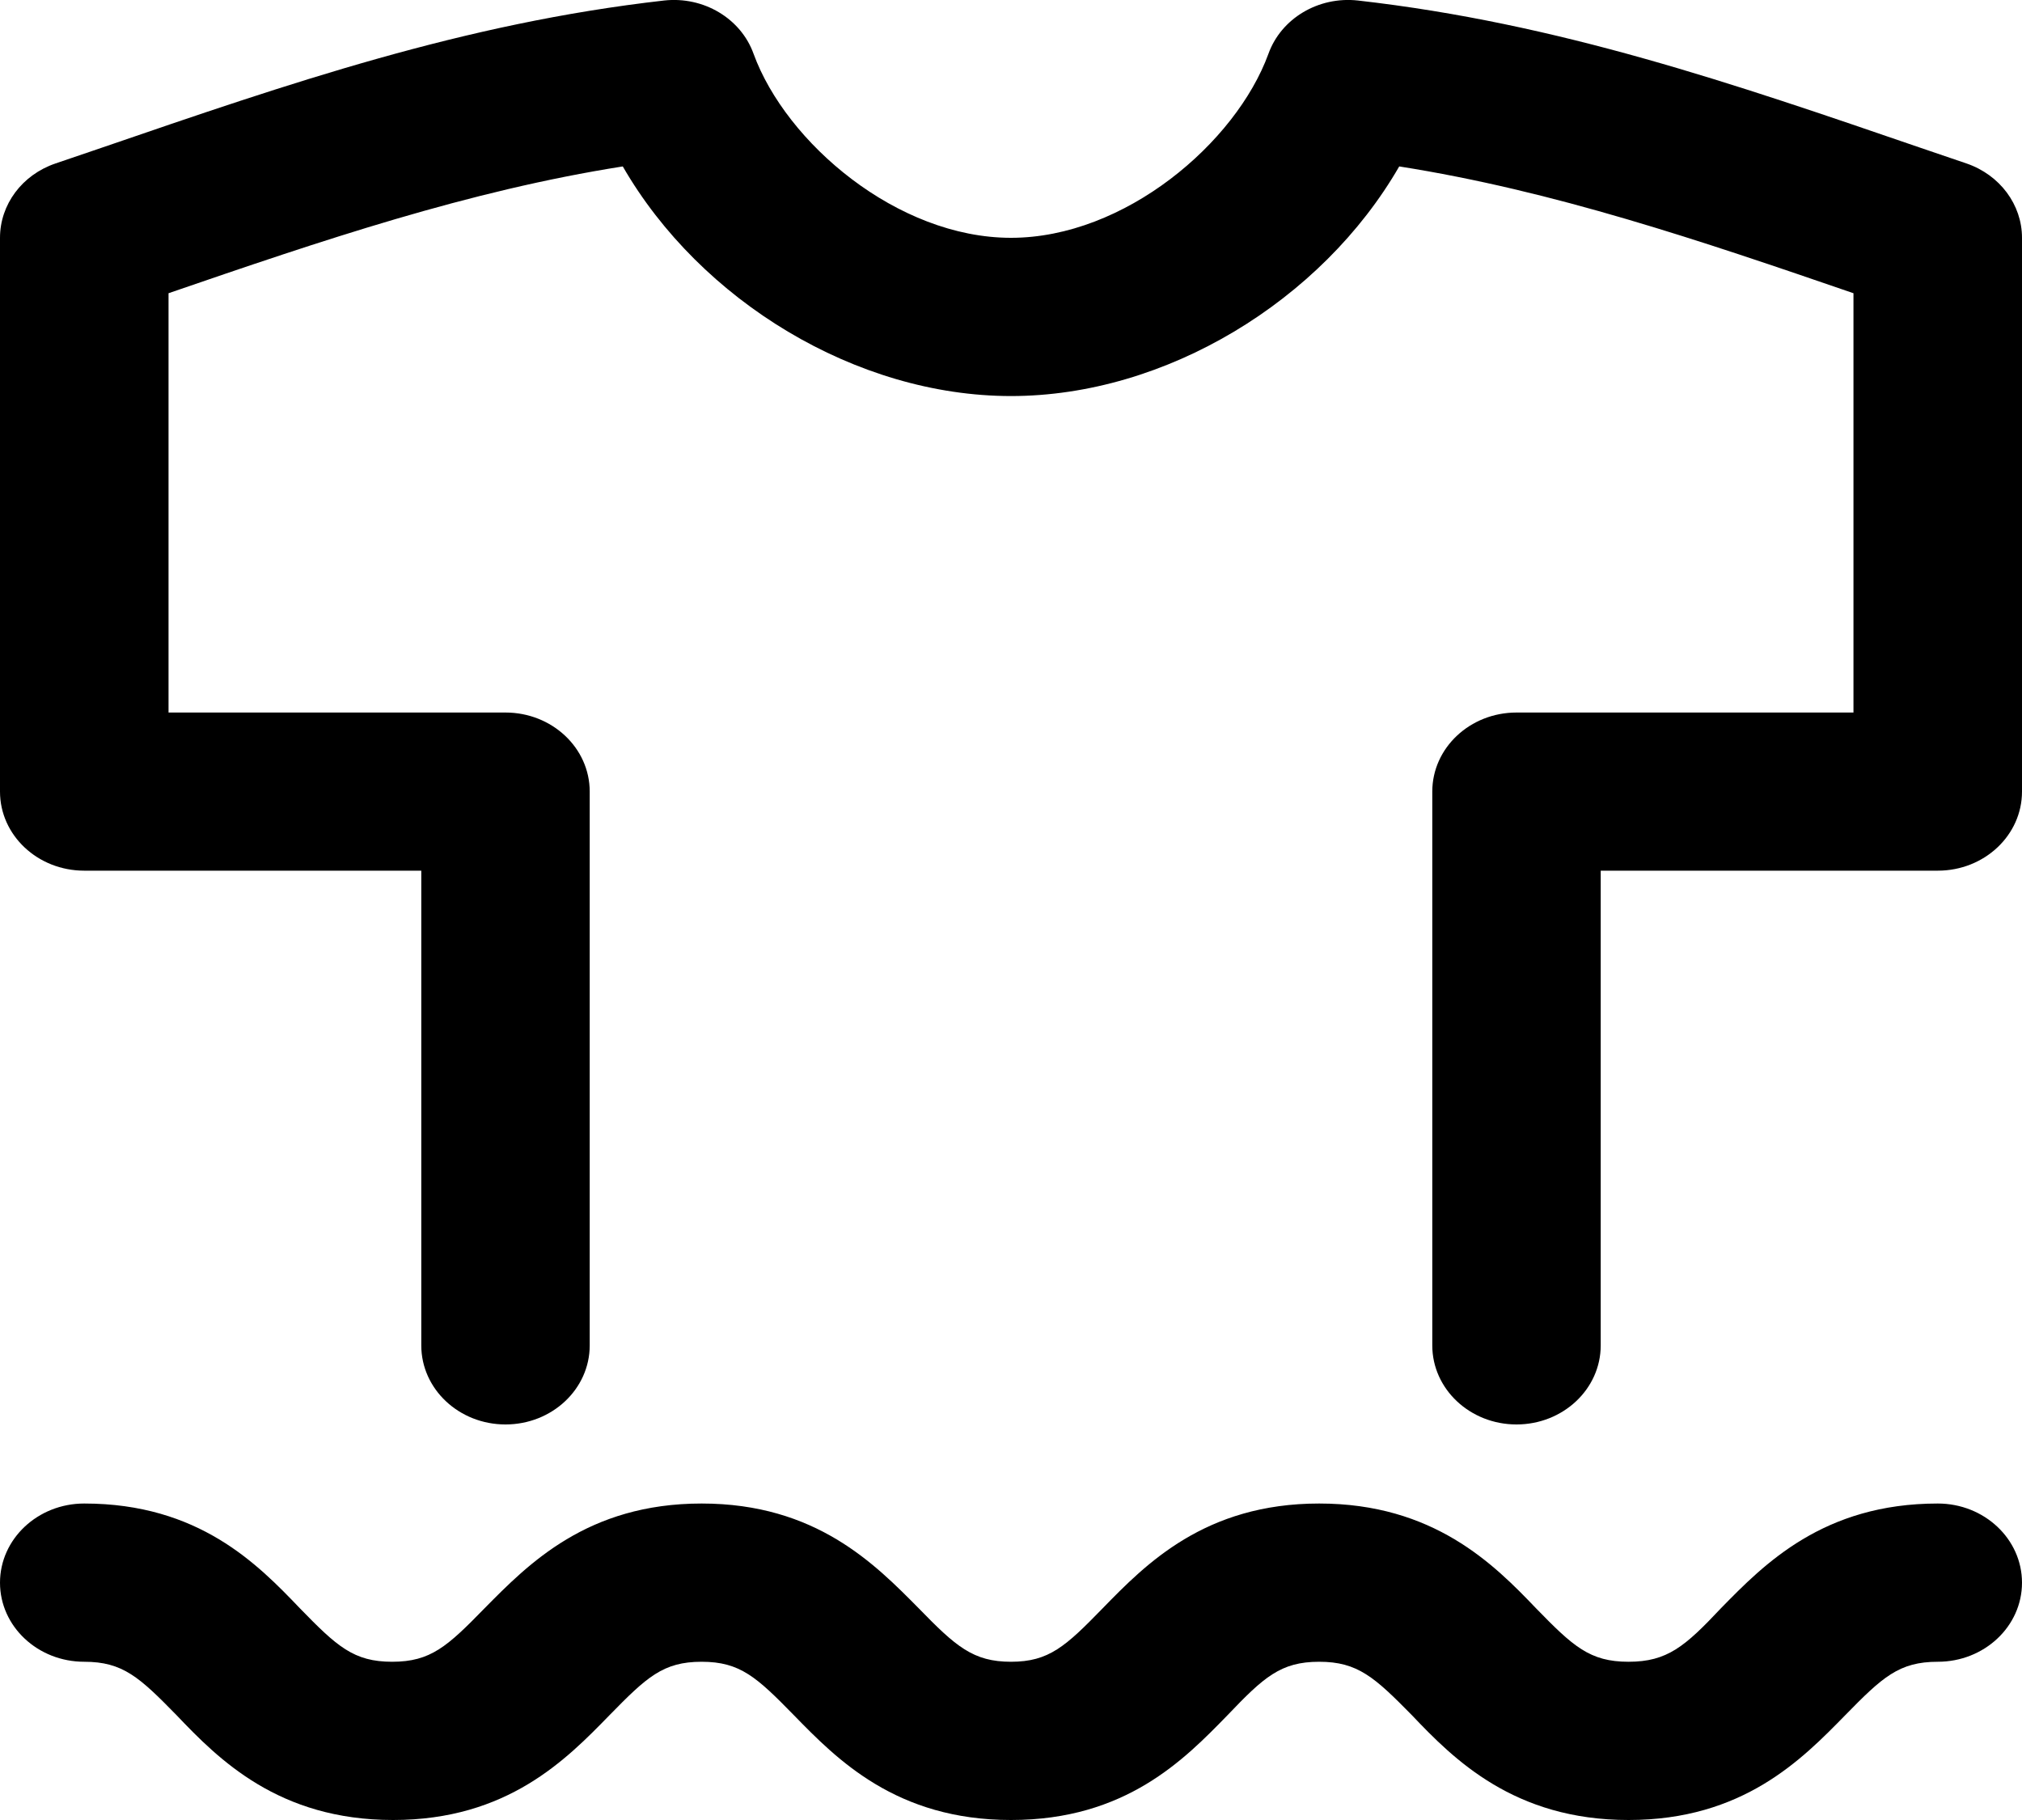
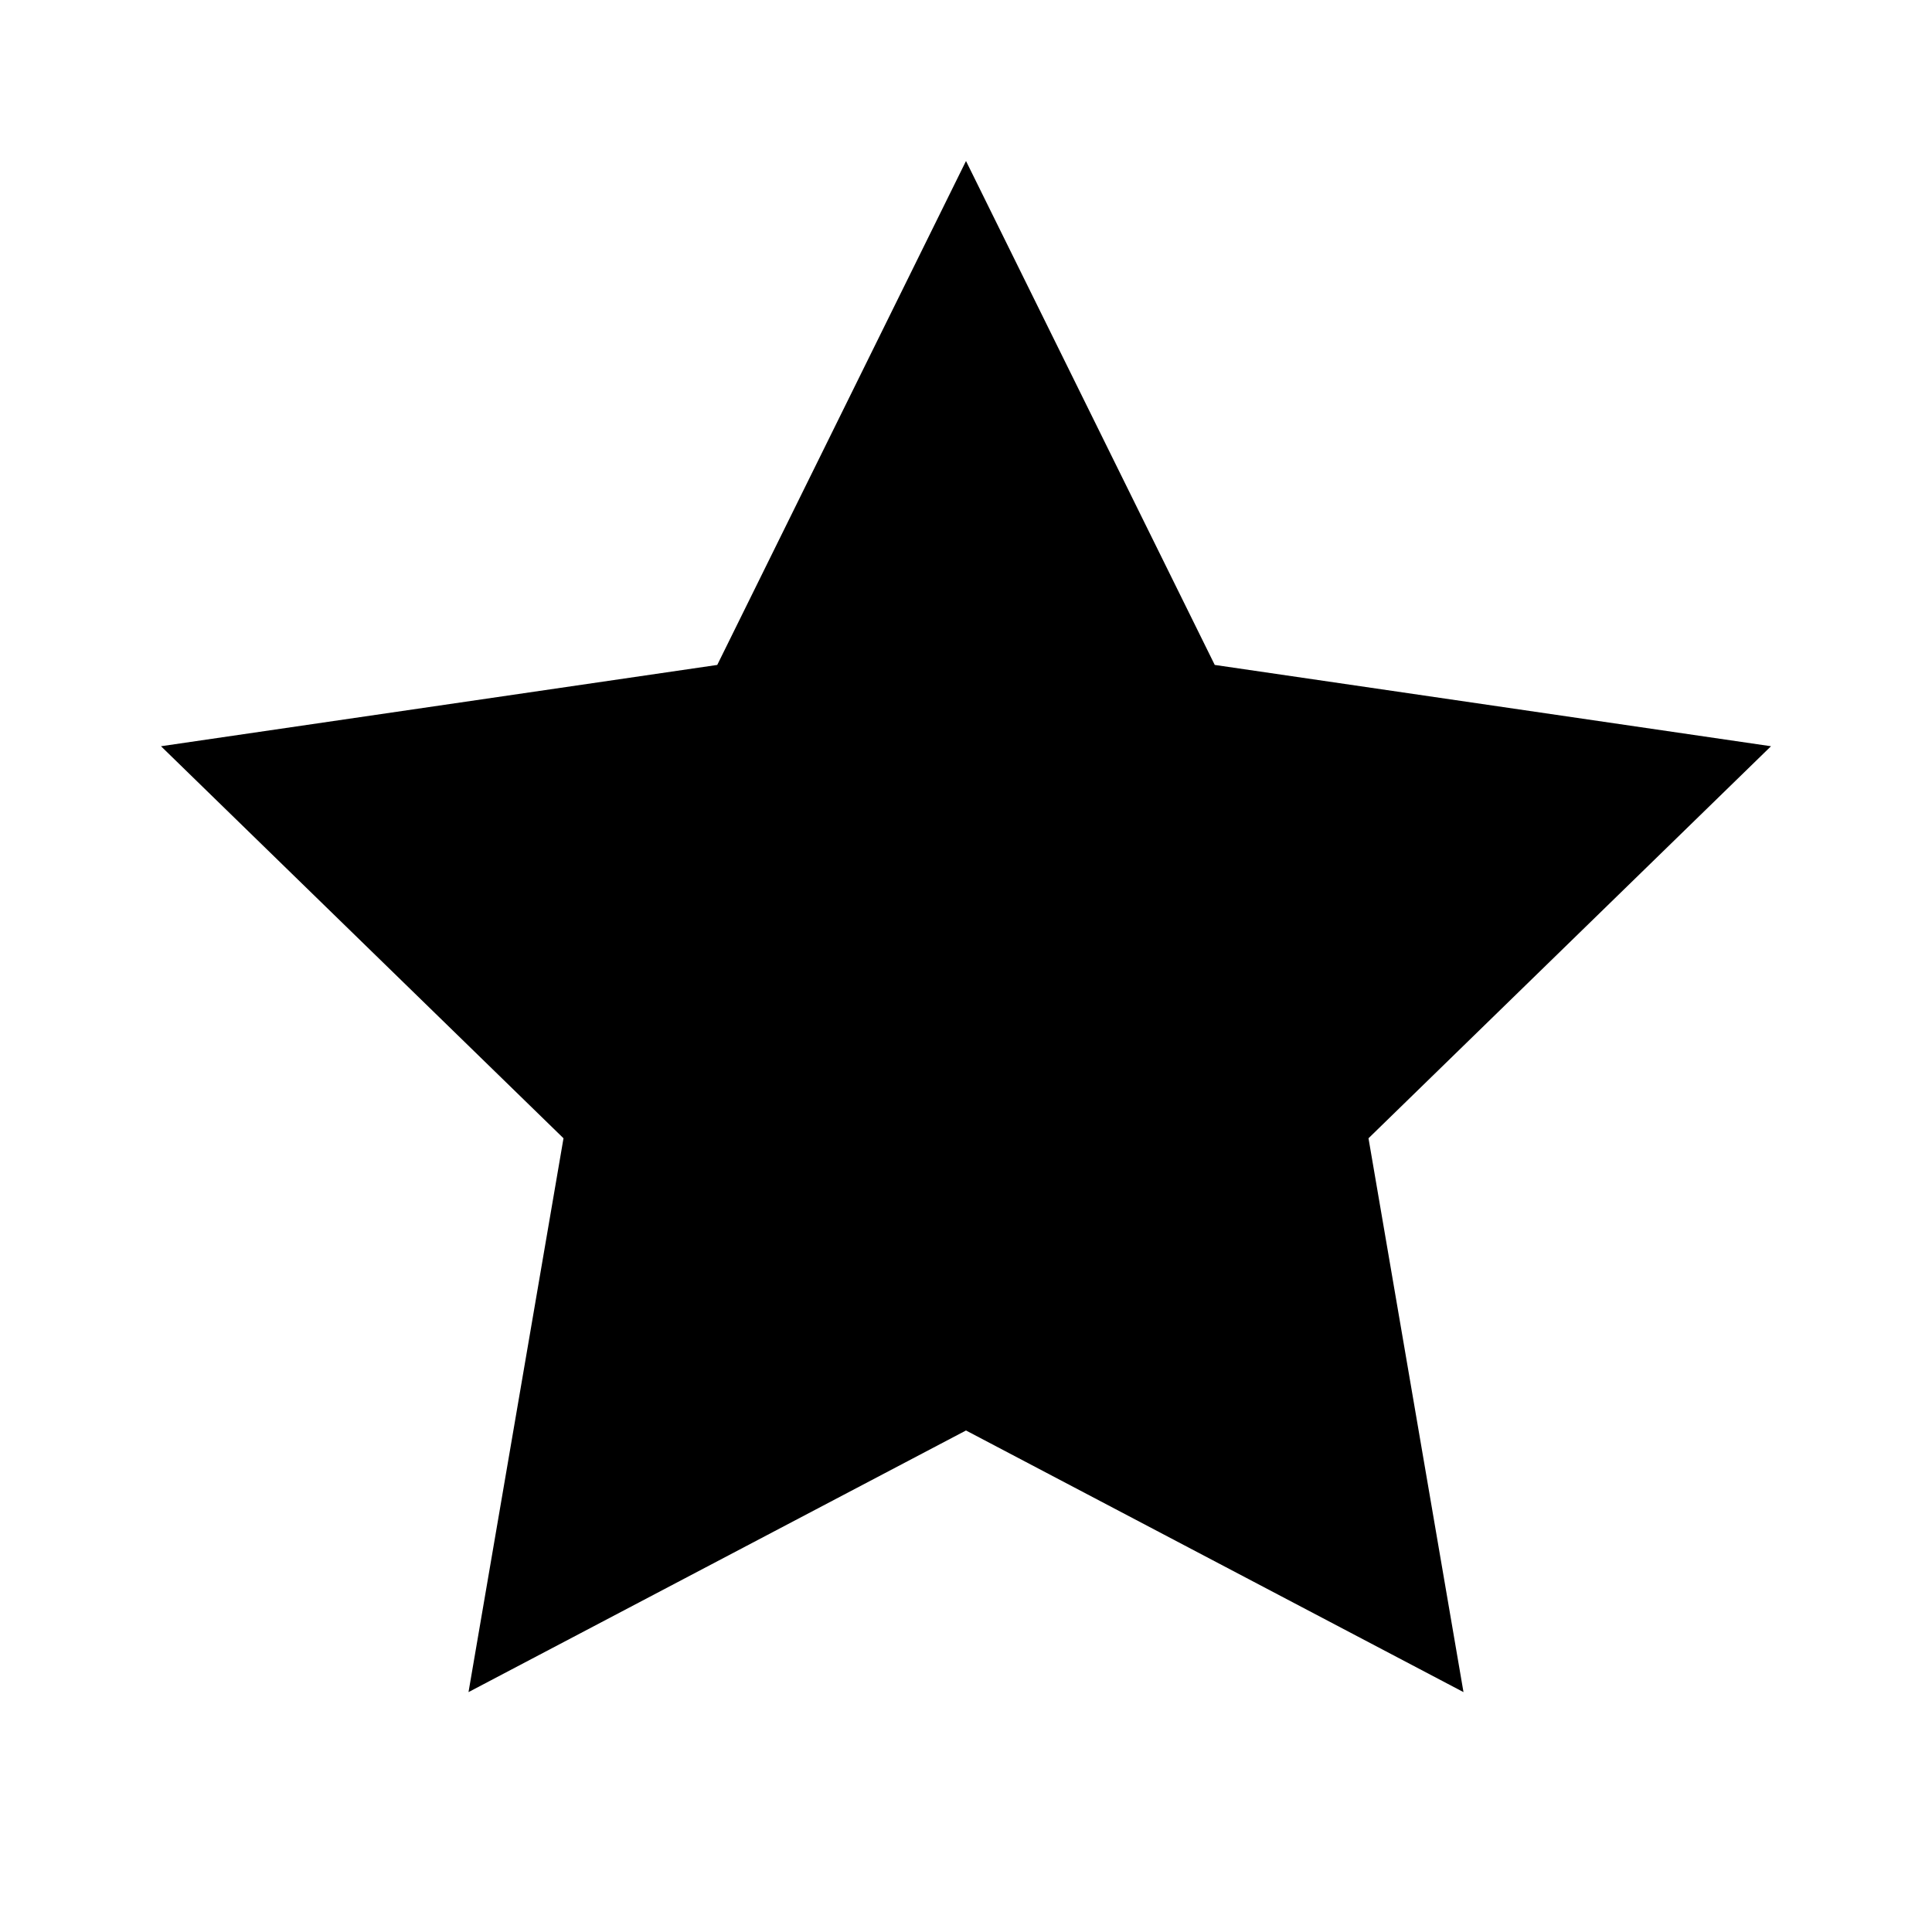
- <svg xmlns="http://www.w3.org/2000/svg" width="20" height="18" viewBox="0 0 20 18" fill="none">
-   <path d="M19.452 1.617L18.988 1.459C17.146 0.827 15.417 0.23 13.431 0.005C13.04 -0.038 12.671 0.183 12.546 0.533C12.225 1.412 11.125 2.352 10 2.352C8.875 2.352 7.775 1.412 7.454 0.533C7.329 0.183 6.96 -0.038 6.569 0.005C4.583 0.23 2.854 0.827 1.012 1.459L0.548 1.617C0.219 1.729 0 2.022 0 2.352V7.829C0 8.261 0.373 8.611 0.833 8.611H4.167V13.306C4.167 13.738 4.54 14.088 5 14.088C5.46 14.088 5.833 13.738 5.833 13.306V7.829C5.833 7.397 5.46 7.047 5 7.047H1.667V2.9C3.185 2.378 4.631 1.887 6.16 1.646C6.927 2.976 8.471 3.917 10 3.917C11.529 3.917 13.073 2.976 13.84 1.646C15.369 1.887 16.815 2.378 18.333 2.9V7.047H15C14.54 7.047 14.167 7.397 14.167 7.829V13.306C14.167 13.738 14.54 14.088 15 14.088C15.46 14.088 15.833 13.738 15.833 13.306V8.611H19.167C19.627 8.611 20 8.261 20 7.829V2.352C20 2.024 19.781 1.73 19.452 1.617Z" fill="black" />
-   <path d="M19.167 14.87C18.035 14.87 17.45 15.469 17.023 15.905C16.667 16.283 16.492 16.435 16.108 16.435C15.725 16.435 15.56 16.283 15.192 15.905C14.775 15.469 14.179 14.87 13.048 14.87C11.917 14.87 11.333 15.469 10.906 15.907C10.54 16.283 10.375 16.435 10 16.435C9.625 16.435 9.454 16.283 9.088 15.907C8.654 15.469 8.071 14.87 6.94 14.87C5.808 14.87 5.225 15.469 4.792 15.907C4.425 16.283 4.26 16.435 3.879 16.435C3.498 16.435 3.333 16.283 2.967 15.907C2.548 15.469 1.965 14.87 0.833 14.87C0.373 14.87 0 15.221 0 15.653C0 16.085 0.373 16.435 0.833 16.435C1.215 16.435 1.379 16.588 1.746 16.963C2.163 17.401 2.756 18 3.888 18C5.019 18 5.602 17.401 6.029 16.963C6.396 16.588 6.558 16.435 6.94 16.435C7.321 16.435 7.485 16.588 7.852 16.963C8.279 17.401 8.865 18 10 18C11.135 18 11.715 17.401 12.142 16.963C12.5 16.588 12.667 16.435 13.048 16.435C13.429 16.435 13.596 16.588 13.965 16.963C14.381 17.401 14.977 18 16.108 18C17.24 18 17.823 17.401 18.252 16.963C18.619 16.588 18.783 16.435 19.167 16.435C19.627 16.435 20 16.085 20 15.653C20 15.221 19.627 14.87 19.167 14.87Z" fill="black" />
+ <svg xmlns="http://www.w3.org/2000/svg" width="24" height="24" viewBox="0 0 24 24" fill="none">
+   <path d="M12 2l3.09 6.26L22 9.27l-5 4.87 1.18 6.88L12 17.77l-6.18 3.25L7 14.14 2 9.27l6.91-1.01L12 2z" fill="currentColor" />
</svg>
